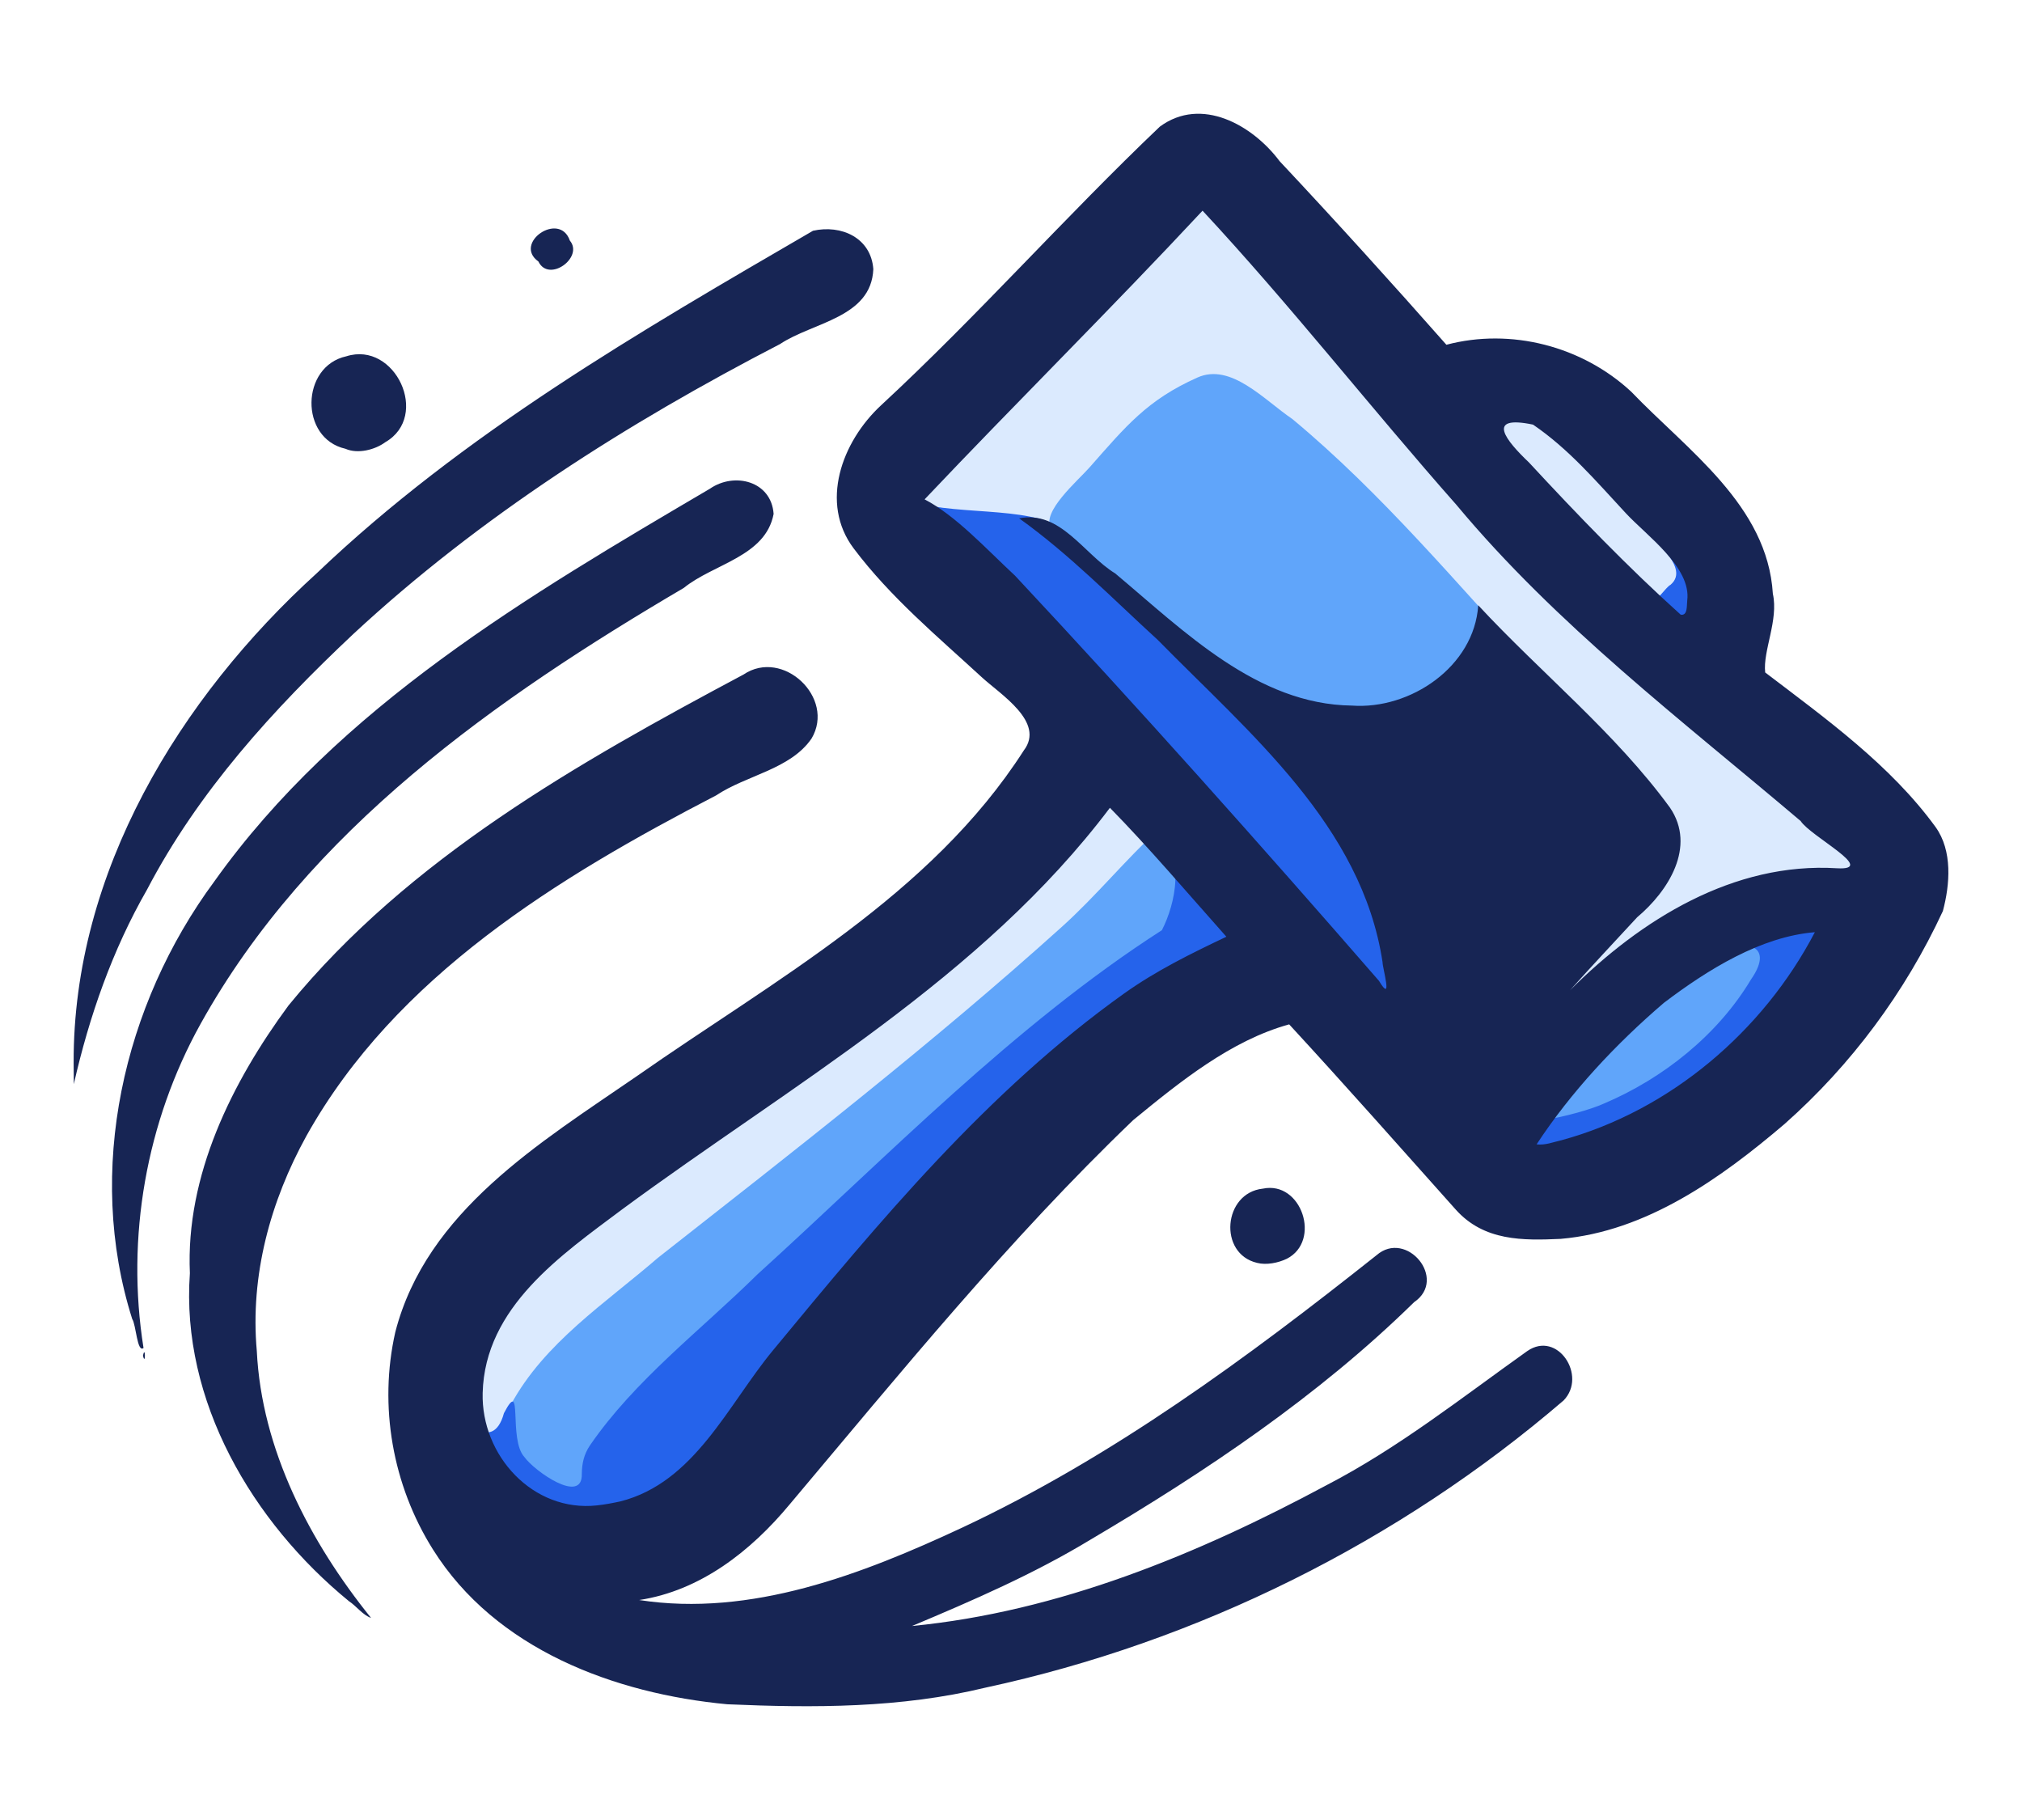
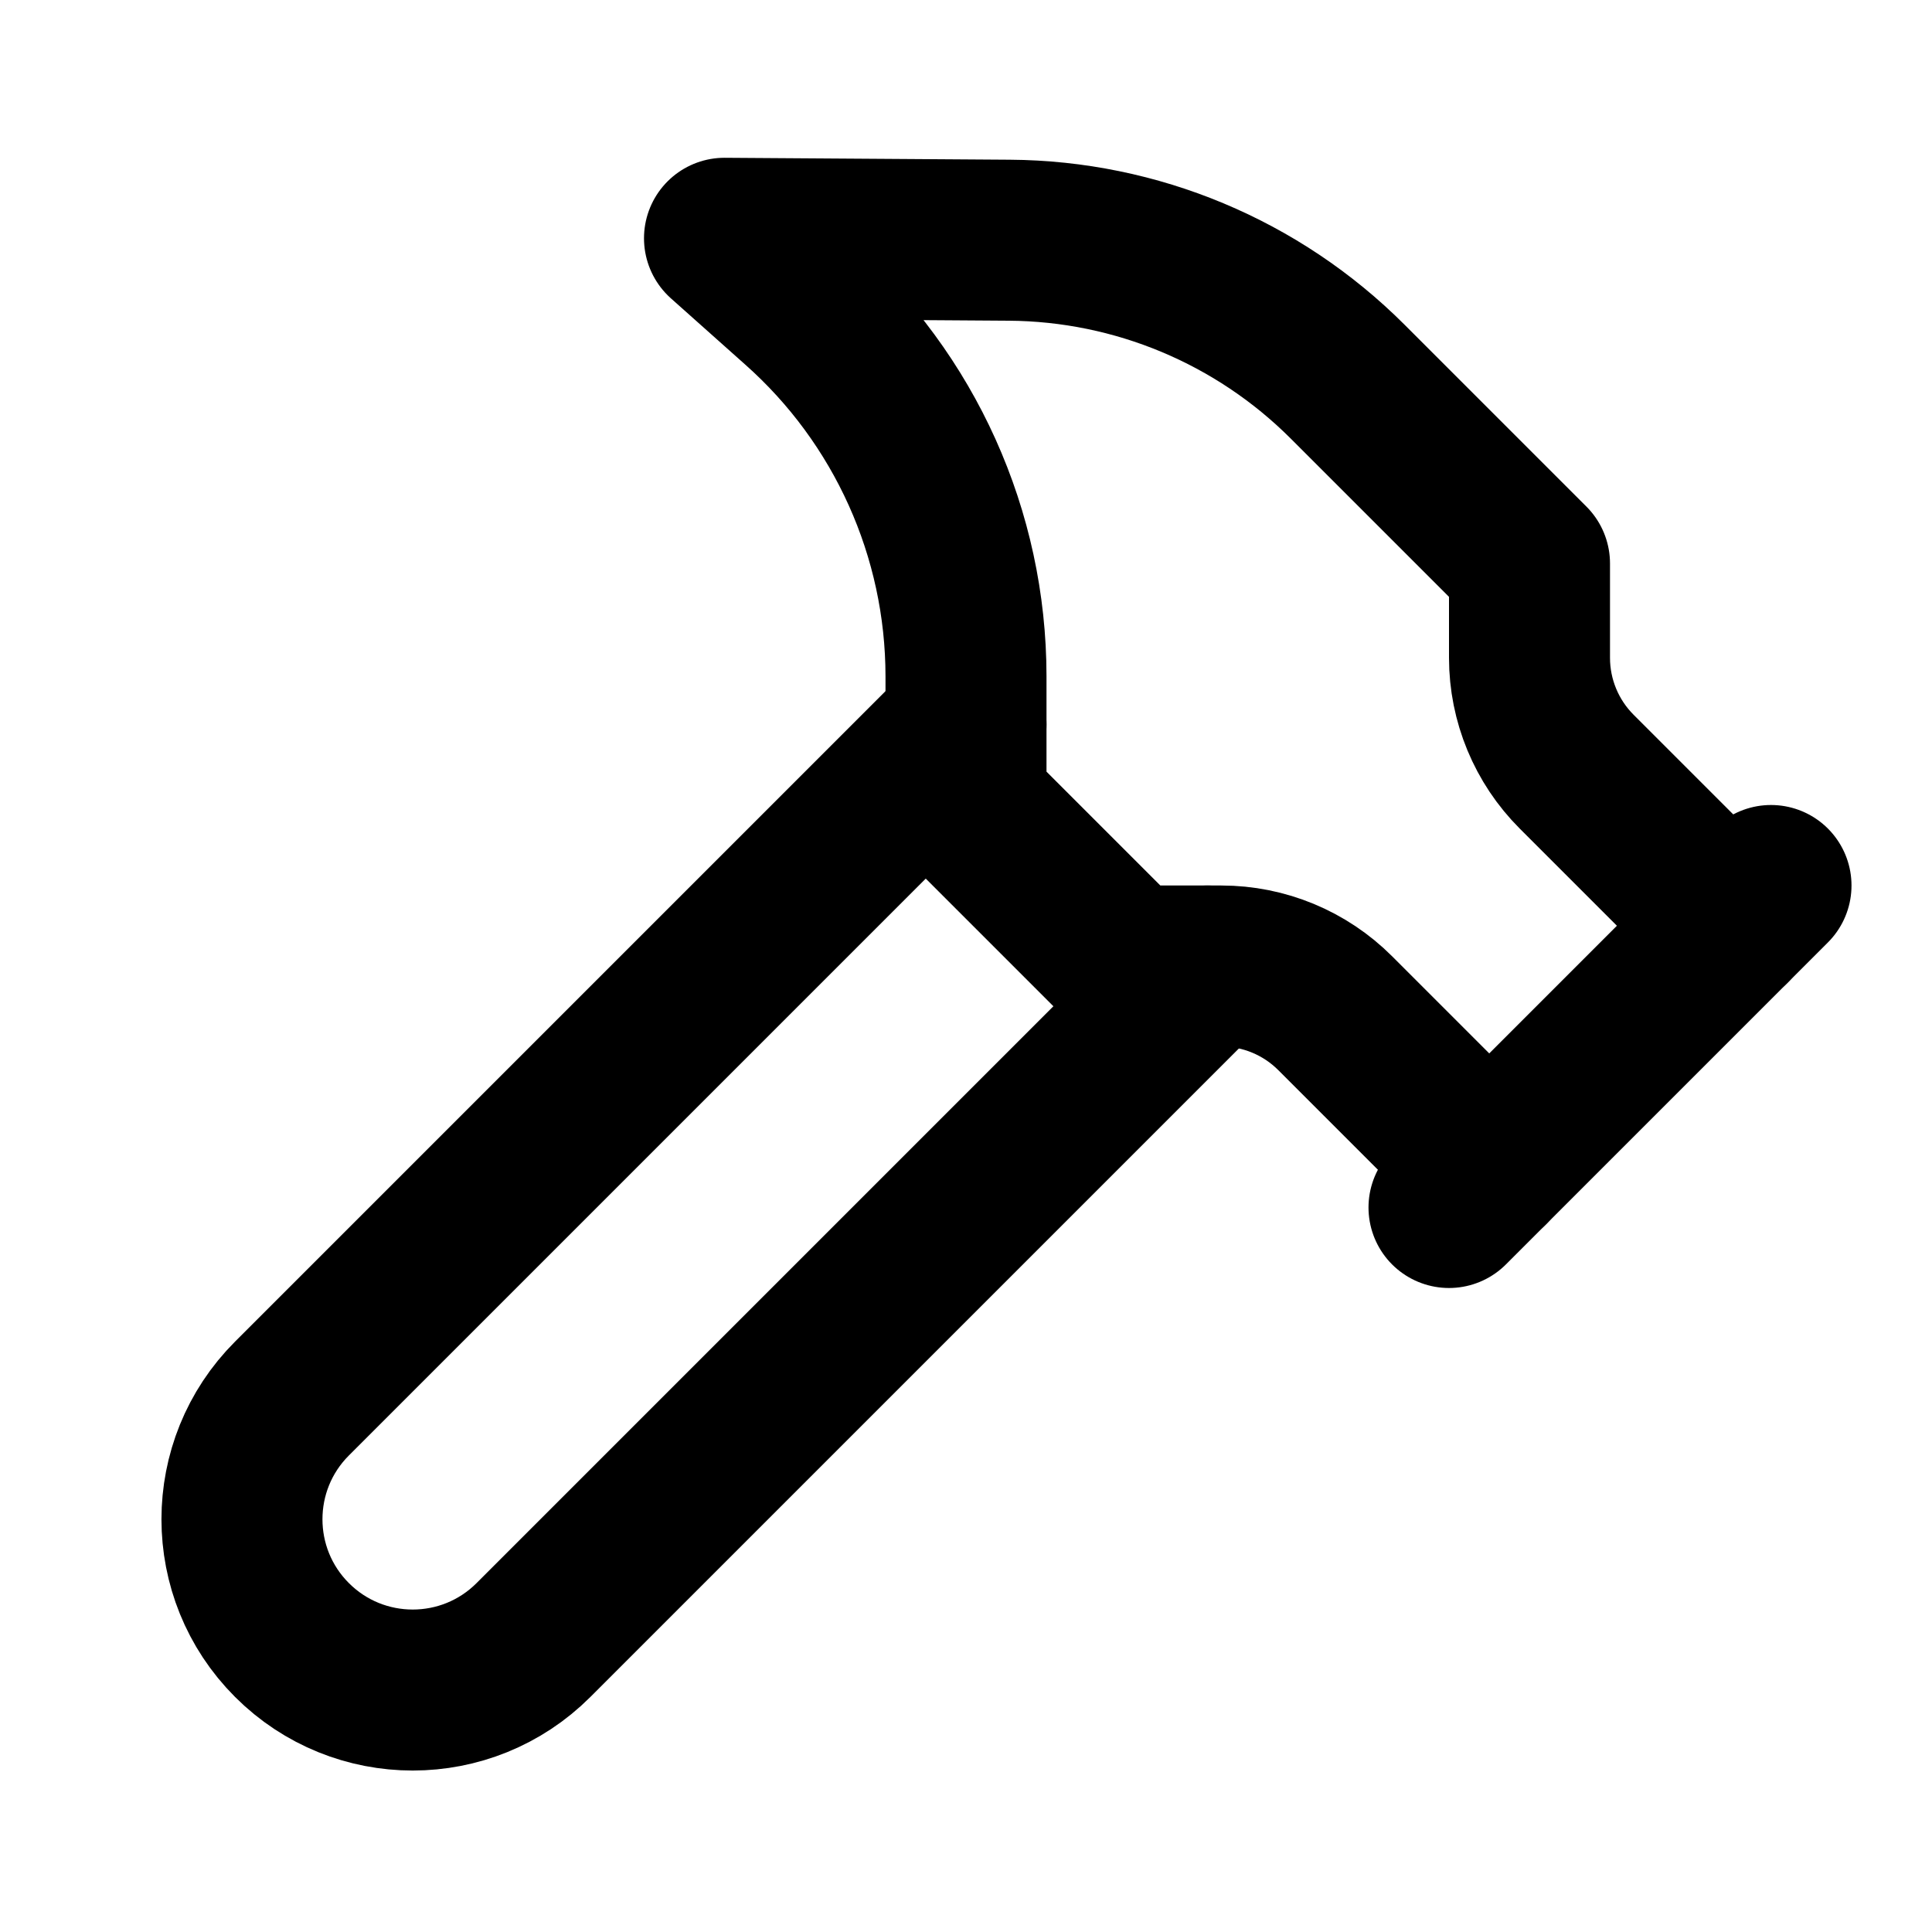
- <svg xmlns="http://www.w3.org/2000/svg" width="50pt" height="45pt" viewBox="0 0 200 180" version="1.1" id="svg1">
-   <defs id="defs1" />
-   <g id="layer1" transform="translate(-12.43543,-69.84999)">
-     <g id="g12" transform="translate(345.8896,-224.458)">
-       <path style="fill:#dbeafe;fill-opacity:1;stroke-width:0.265" d="m -288.762,439.065 2.139,-18.984 41.711,-29.679 21.39,-22.727 -21.925,-24.332 31.016,-34.225 22.995,23.797 13.369,1.07 14.171,14.171 1.872,14.973 15.775,15.241 -10.963,21.39 -22.727,11.765 -28.61,-22.46 -35.027,30.749 -30.481,30.749 z" id="path12" />
-       <path style="display:inline;fill:#60a5fa;fill-opacity:1" d="m -146.768,386.839 c -11.233,8.281 -22.465,16.562 -33.698,24.843 -1.739,-4.937 -8.265,-11.392 -8.811,-14.809 3.002,-0.072 6.123,0.35 9.055,-0.017 7.936,-4.196 15.871,-8.392 23.807,-12.589 m -126.501,48.951 c 3.317,-6.123 9.375,-10.042 14.534,-14.508 13.53,-10.628 27.148,-21.195 39.935,-32.716 3.431,-3.084 6.315,-6.666 9.711,-9.776 2.763,2.323 5.527,4.646 8.29,6.969 l -67.422,65.001 c -2.044,-3.382 -5.398,-6.314 -6.187,-10.222 z m 86.495,-58.689 c -11.103,-9.201 -23.192,-17.411 -33.077,-27.96 -0.983,-1.618 2.641,-4.705 3.806,-6.026 3.607,-4.085 5.695,-6.671 10.678,-8.897 3.316,-1.481 6.596,2.213 9.392,4.106 8.938,7.425 16.368,16.41 24.238,24.91 -5.013,4.622 -10.025,9.244 -15.038,13.866 z" id="path11" />
-       <path style="display:inline;fill:#2563eb;fill-opacity:1" d="m -287.29,446.275 c -5.341,-8.313 -7.565,-16.409 -2.31,-25.05 6.18,-10.27 17.571,-15.27 27.016,-22.09 12.375,-8.436 26.567,-19.396 34.186,-32.768 -5.64,-5.994 -12.874,-11.242 -18.131,-17.542 -4.066,-4.713 -0.77,-10.422 3.856,-13.943 11.899,-7.398 16.811,-15.577 26.178,-24.405 4.012,-2.755 4.735,-0.679 7.371,2.667 5.67,5.936 13.623,10.911 19.098,17.025 7.054,-1.678 12.56,-0.341 17.473,4.996 5.709,5.7 11.737,11.307 11.104,20.262 0.736,2.505 -0.394,8.415 2.982,9.563 5.527,4.388 11.751,7.715 15.806,13.538 2.263,3.444 -1.697,5.351 -3.878,8.594 -6.304,12.477 -13.661,19.713 -26.636,25.038 -4.277,1.387 -7.4,2.378 -11.687,0.825 -5.434,-3.064 -7.608,-7.412 -12.007,-11.727 -2.394,-2.486 -6.546,-6.548 -9.081,-8.721 -14.033,5.79 -25.597,19.428 -35.656,30.182 -7.277,7.857 -14.499,16.971 -22.68,23.934 -7.514,3.001 -15.286,0.584 -23.003,-0.379 z m 12.183,-9.008 c 4.463,-6.497 10.974,-11.4 16.578,-16.927 12.803,-11.618 25.388,-24.647 40.001,-34.036 1.33,-2.578 2.407,-7.424 -0.569,-9.319 -1.614,-0.909 -4.317,-7.547 -5.69,-5.77 -12.868,16.663 -34.678,29.8 -51.346,42.14 -5.957,4.319 -11.991,11.136 -11.985,19.249 -0.101,1.87 3.373,5.67 4.51,1.468 1.935,-3.702 0.408,2.595 2.018,4.331 0.99,1.398 5.753,4.744 5.684,1.688 0.008,-1.045 0.213,-1.945 0.798,-2.825 z m 100.32,-33.824 c 5.853,-2.484 11.26,-6.797 14.534,-12.276 2.508,-3.588 -0.947,-4.156 -3.433,-2.21 -6.369,3.622 -12.559,10.233 -16.797,16.071 1.478,-0.208 4.327,-0.954 5.697,-1.586 z m 4.884,-15.718 c 6.013,-4.487 16.559,-6.452 24.017,-5.776 -3.937,-3.441 -7.382,-9.463 -11.783,-13.073 -14.385,-10.982 -30.737,-25.45 -42.106,-39.452 -4.383,-5.161 -10.341,-11.417 -14.734,-16.569 -8.983,9.743 -21.006,20.953 -30.303,30.406 3.934,2.229 11.9,0.95 15.779,2.976 8.778,7.058 17.006,19.564 28.915,20.72 5.651,0.09 11.558,-0.405 11.83,-6.543 1.498,-0.594 2.839,5.757 4.697,7.04 4.881,5.513 8.834,2.305 11.86,9.19 0.623,6.04 -5.669,13.678 -8.821,17.991 -0.099,0.381 9.288,-6.278 10.649,-6.912 z m 1.673,-35.572 c 2.227,-1.849 -2.644,-5.081 -3.661,-7.037 -3.164,-3.122 -5.216,-7.755 -8.731,-10.193 -4.711,-0.976 -6.285,2.425 -4.041,4.536 4.036,4.349 10.166,10.492 14.456,14.421 0.528,0.071 1.539,-1.516 1.977,-1.727 z" id="path10" />
-       <path style="display:inline;fill:#172554;fill-opacity:1" d="m -261.502,462.864 c -11.156,-1.046 -22.933,-5.428 -29.134,-15.322 -3.994,-6.358 -5.37,-14.179 -3.72,-21.481 3.083,-11.979 14.354,-18.751 23.889,-25.318 13.624,-9.532 29.072,-17.862 38.277,-32.211 2.145,-2.812 -2.311,-5.546 -4.172,-7.261 -4.341,-3.999 -9.011,-7.879 -12.66,-12.734 -3.361,-4.472 -1.203,-10.517 2.726,-14.154 9.526,-8.819 18.188,-18.627 27.563,-27.55 4.112,-3.032 9.178,-0.153 11.849,3.417 5.595,5.964 11.084,12.024 16.495,18.155 6.368,-1.684 13.421,0.126 18.281,4.641 5.569,5.811 13.475,11.238 14.01,19.983 0.581,2.619 -1,5.648 -0.758,7.785 6.006,4.576 12.392,9.158 16.849,15.283 1.698,2.356 1.425,5.703 0.726,8.318 -3.723,8.023 -9.041,15.198 -15.662,21.06 -6.304,5.373 -13.672,10.63 -22.145,11.359 -3.715,0.169 -7.582,0.233 -10.378,-2.901 -5.47,-6.13 -10.908,-12.275 -16.473,-18.314 -5.759,1.59 -10.795,5.669 -15.426,9.467 -12.29,11.776 -23.031,25.009 -33.977,38.001 -3.824,4.61 -8.823,8.546 -14.891,9.465 11.059,1.709 22.086,-2.553 31.969,-7.168 14.857,-6.967 28.165,-16.779 40.959,-26.928 2.959,-2.586 7.084,2.352 3.723,4.639 -9.454,9.279 -20.606,16.752 -31.99,23.475 -5.615,3.403 -11.635,6.016 -17.673,8.552 14.494,-1.414 28.279,-7.097 41.017,-13.936 7.09,-3.676 13.376,-8.659 19.839,-13.256 2.999,-2.078 5.947,2.462 3.595,4.882 -16.304,13.999 -36.19,23.884 -57.196,28.408 -8.372,2.029 -16.963,2.015 -25.511,1.643 z m -10.594,-20.064 c 7.338,-1.868 10.626,-9.526 15.083,-14.923 10.509,-12.724 21.223,-25.665 34.742,-35.307 3.169,-2.26 6.626,-3.958 10.121,-5.618 -3.783,-4.248 -7.672,-8.832 -11.52,-12.752 -12.71,16.852 -31.489,27.369 -48.214,39.693 -6.048,4.53 -13.612,9.687 -13.829,18.18 -0.158,6.192 4.979,11.811 11.302,11.122 0.809,-0.088 1.543,-0.229 2.313,-0.395 z m 93.106,-35.726 c 10.723,-2.926 19.932,-10.77 25.048,-20.571 -5.332,0.432 -10.583,3.688 -14.932,6.987 -4.764,4.076 -9.197,8.822 -12.592,13.996 0.862,0.104 1.651,-0.226 2.475,-0.412 z m -17.712,-17.601 c -2.048,-13.511 -13.184,-22.656 -22.219,-31.861 -4.492,-4.102 -8.766,-8.495 -13.727,-12.039 4.085,-0.819 6.398,3.544 9.496,5.444 6.805,5.696 14.019,12.955 23.407,13.074 5.803,0.421 12.108,-3.858 12.506,-9.919 6.247,6.731 13.543,12.59 18.967,20.016 2.621,3.853 -0.163,8.25 -3.247,10.839 -2.214,2.405 -4.46,4.78 -6.639,7.217 6.982,-6.98 16.175,-12.701 26.403,-12.064 4.073,0.232 -2.589,-3.129 -3.592,-4.671 -11.756,-9.968 -24.135,-19.368 -34.055,-31.276 -8.466,-9.58 -16.465,-19.806 -25.106,-29.088 -9.002,9.661 -18.439,18.988 -27.492,28.551 3.105,1.614 6.138,4.944 8.947,7.548 12.259,13.116 24.22,26.529 35.998,40.073 1.423,2.37 0.341,-1.279 0.353,-1.846 z m 30.135,-35.779 c 0.422,-3.271 -4.024,-6.419 -6.075,-8.631 -3.022,-3.26 -5.648,-6.349 -9.177,-8.76 -4.785,-0.996 -2.654,1.602 -0.398,3.747 4.788,5.172 9.857,10.428 15.004,15.049 0.711,0.13 0.587,-0.937 0.647,-1.405 z m -132.373,98.972 c -9.537,-7.797 -16.641,-19.815 -15.732,-32.436 -0.429,-9.66 4.147,-18.867 9.753,-26.478 11.913,-14.572 28.641,-24.001 45.004,-32.73 3.897,-2.63 9.124,2.305 6.732,6.33 -2.103,3.053 -6.415,3.608 -9.437,5.622 -15.623,8.097 -31.697,17.877 -40.522,33.669 -3.581,6.488 -5.58,13.835 -4.912,21.267 0.474,9.757 5.252,18.899 11.299,26.408 -0.794,-0.255 -1.463,-1.185 -2.185,-1.652 z m -20.373,-24.277 c 0.246,-1.17 0.268,1.113 0,0 z m -1.063,-3.627 c -4.643,-14.663 -0.903,-31.081 8.134,-43.299 12.307,-17.278 31.057,-28.259 49.007,-38.82 2.42,-1.673 6.073,-0.762 6.301,2.493 -0.802,4.226 -5.945,4.924 -8.886,7.319 -18.542,10.898 -37.117,23.905 -47.79,43.107 -5.382,9.685 -7.395,21.134 -5.647,32.064 -0.641,0.498 -0.727,-2.279 -1.119,-2.865 z m 111.262,-5.555 c -3.859,-0.907 -3.355,-6.919 0.566,-7.34 3.839,-0.807 5.816,5.176 2.374,6.935 -0.858,0.409 -2.021,0.645 -2.94,0.405 z m -117.056,-19.79 c -0.062,-18.829 10.461,-36.075 24.059,-48.427 14.471,-13.801 31.887,-23.871 49.072,-33.859 2.793,-0.631 5.744,0.691 5.967,3.796 -0.206,4.815 -5.975,5.239 -9.229,7.41 -15.115,7.82 -29.688,17.062 -42.19,28.66 -7.928,7.454 -15.343,15.584 -20.421,25.297 -3.427,5.967 -5.72,12.541 -7.242,19.238 -0.006,-0.706 -0.011,-1.411 -0.017,-2.117 z m 26.882,-60.726 c -4.554,-1.026 -4.427,-8.159 0.092,-9.146 4.828,-1.532 8.317,5.924 3.854,8.496 -1.018,0.755 -2.726,1.191 -3.946,0.65 z m 19.086,-18.523 c -2.537,-1.81 2.097,-5.02 3.113,-2.065 1.397,1.66 -2.078,4.205 -3.113,2.065 z" id="path9" />
-     </g>
-   </g>
+ <svg xmlns="http://www.w3.org/2000/svg" width="24" height="24" viewBox="0 0 24 24" fill="none" stroke="currentColor" stroke-width="2" stroke-linecap="round" stroke-linejoin="round" class="lucide lucide-hammer size-6">
+   <path d="m15 12-8.373 8.373a1 1 0 1 1-3-3L12 9" key="eefl8a" />
+   <path d="m18 15 4-4" key="16gjal" />
+   <path d="m21.5 11.5-1.914-1.914A2 2 0 0 1 19 8.172V7l-2.26-2.26a6 6 0 0 0-4.202-1.756L9 2.96l.92.82A6.18 6.18 0 0 1 12 8.4V10l2 2h1.172a2 2 0 0 1 1.414.586L18.5 14.5" key="b7pghm" />
</svg>
